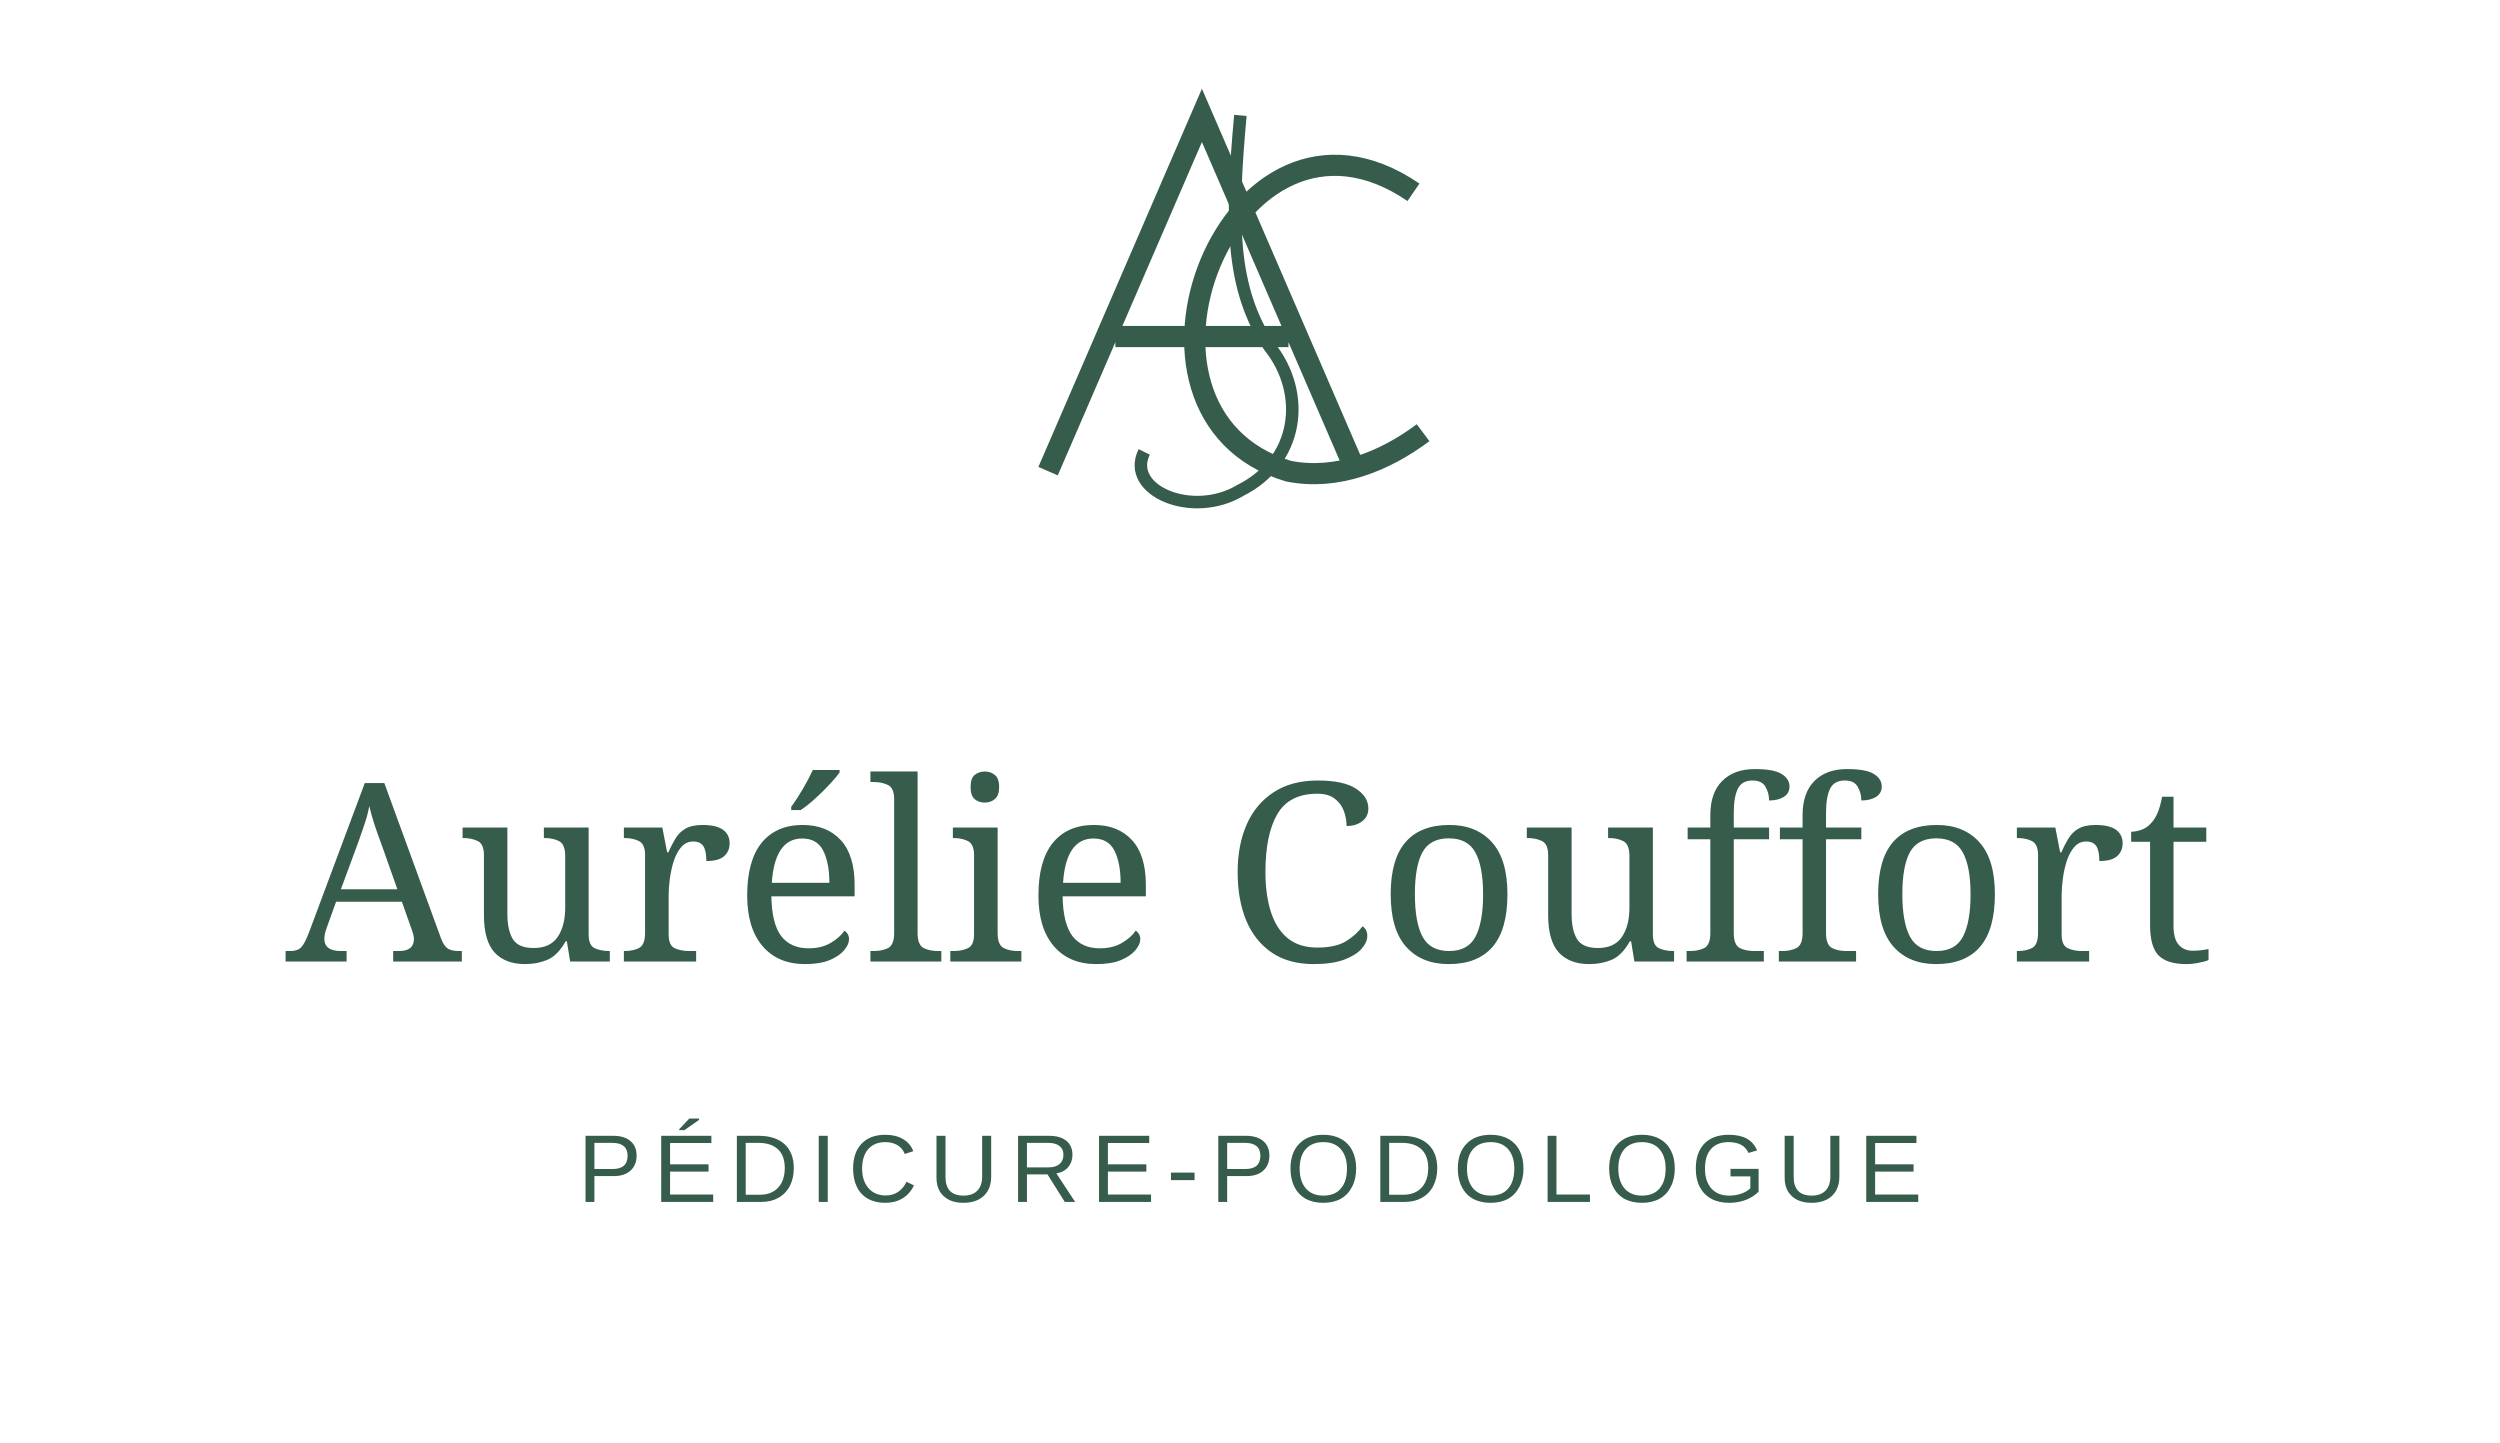
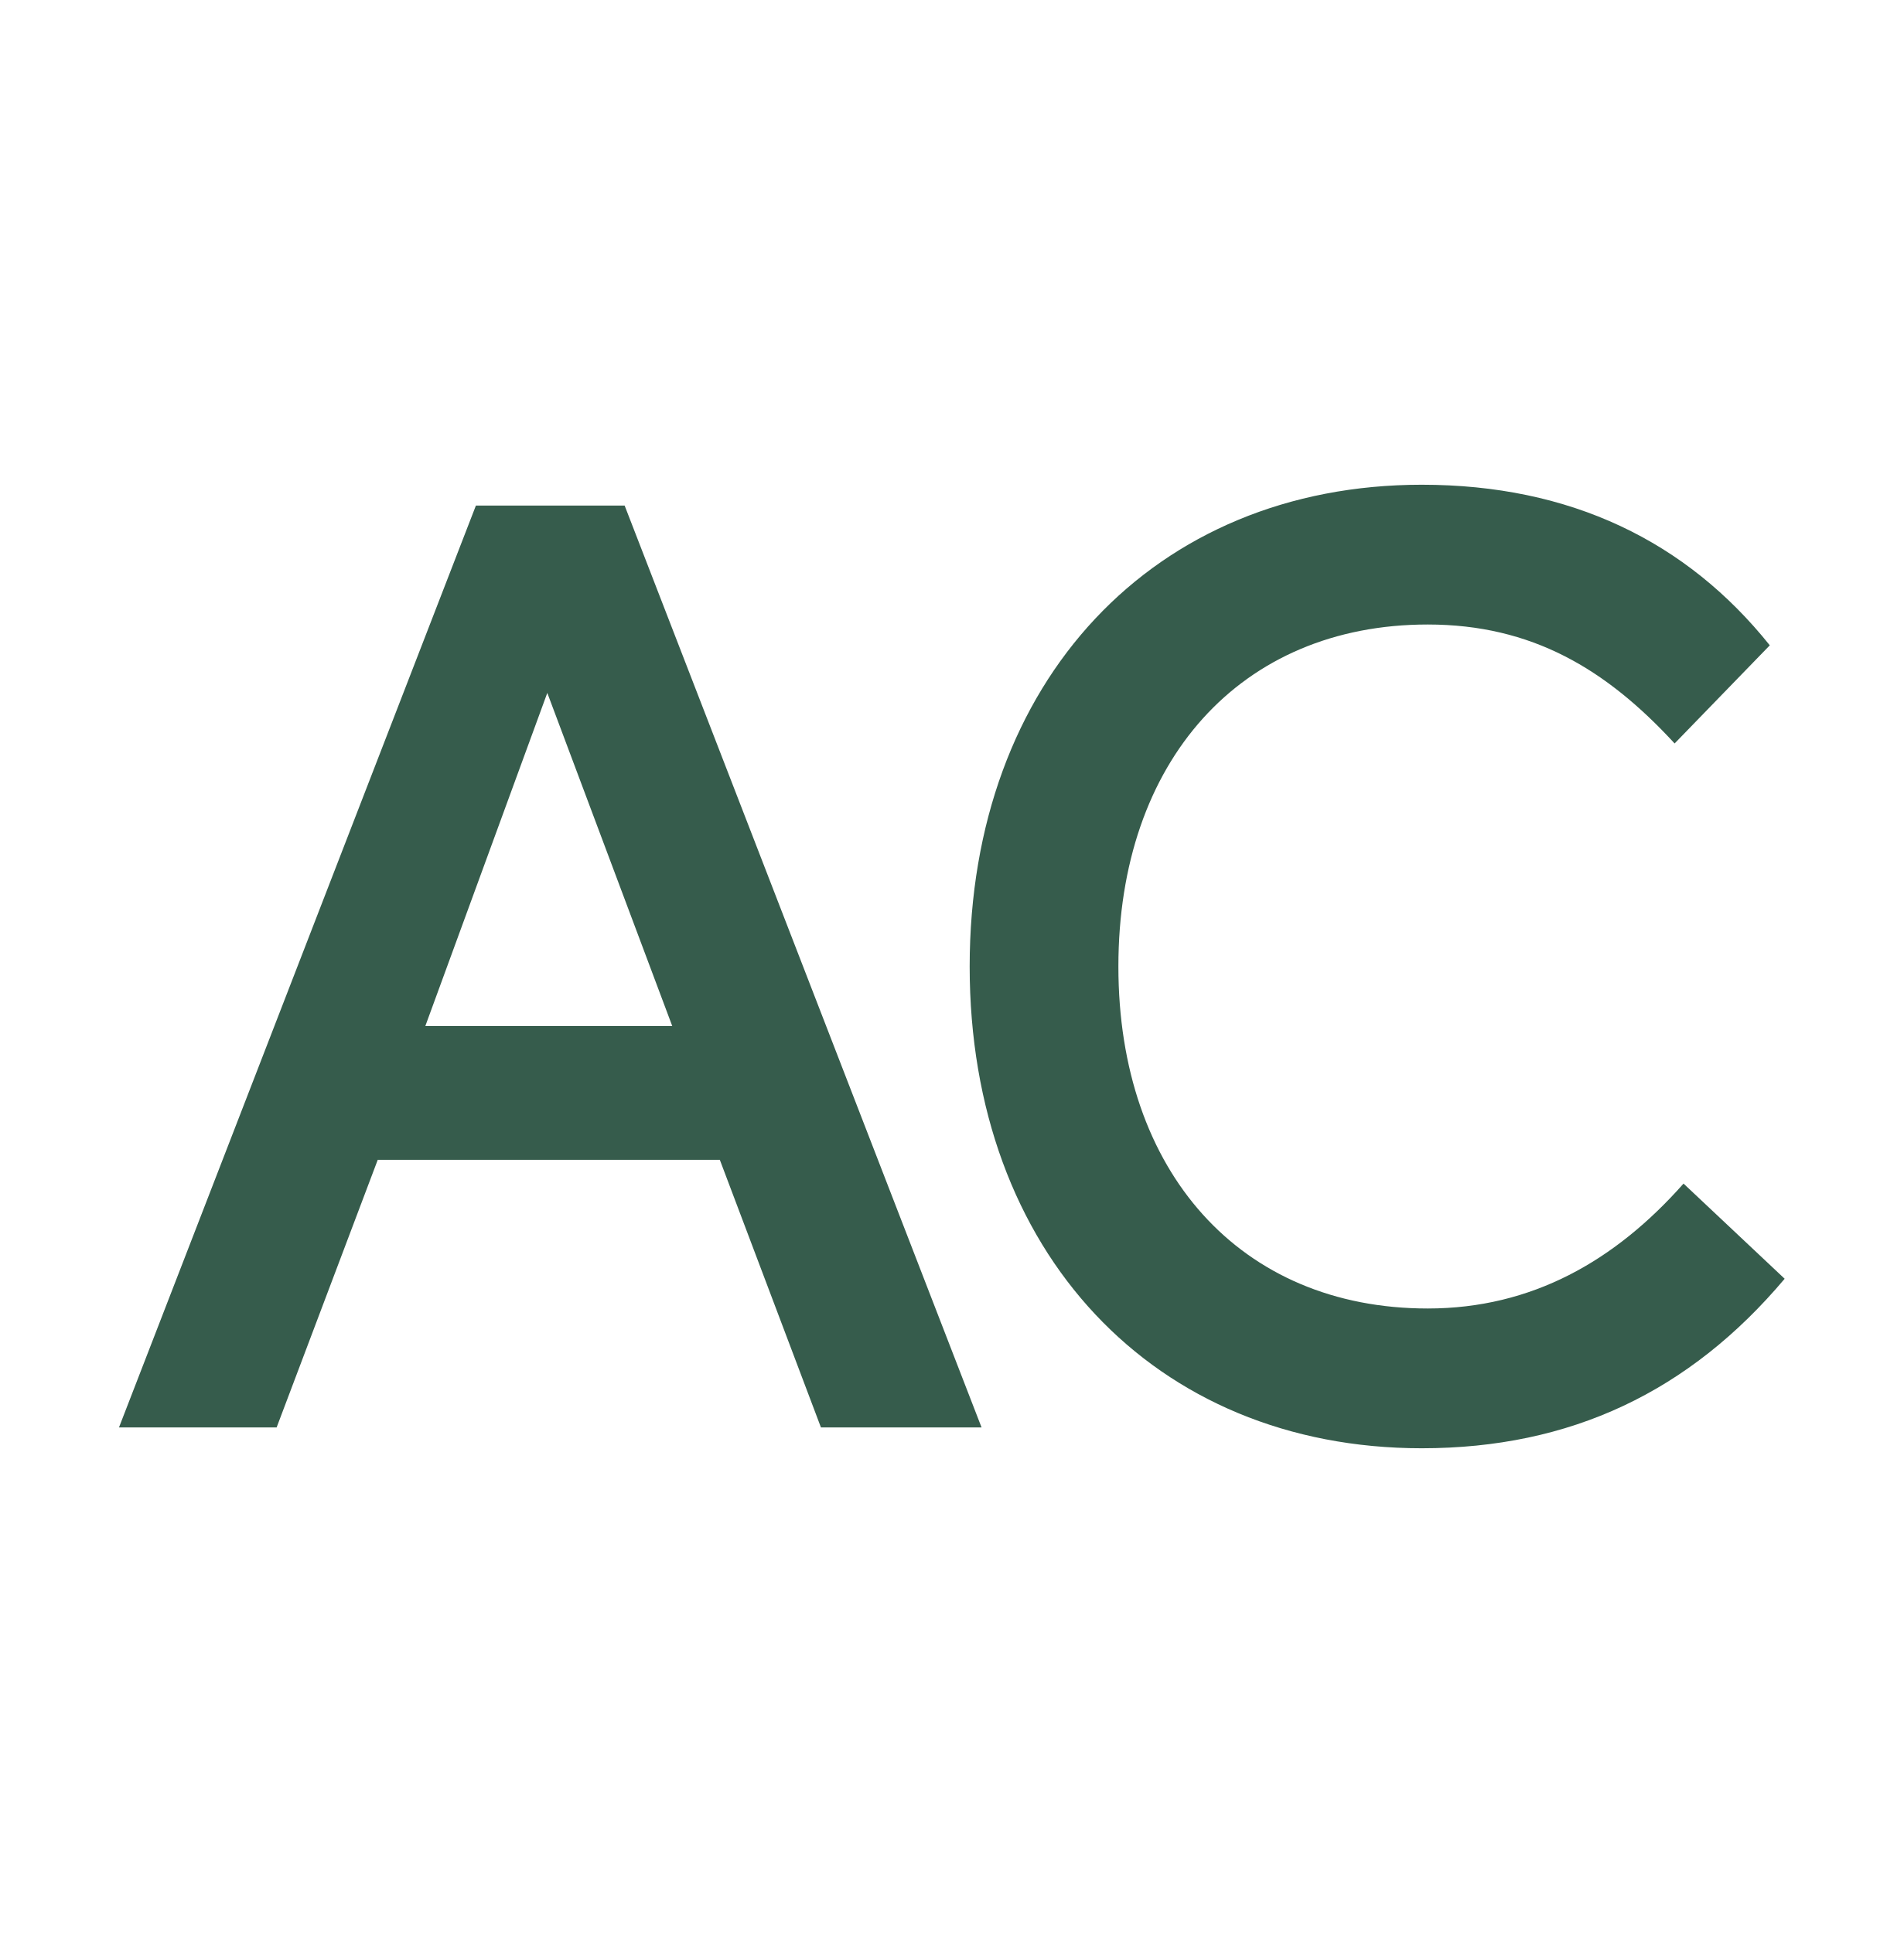
- <svg xmlns="http://www.w3.org/2000/svg" viewBox="0 0 260 150" style="color:#365c4c">
-   <g transform="translate(101,0)">
-     <path d="M8 49 24 12l16 37M15 35h18M46 20c-19-13-33 23-13 29 5 1 10-1 14-4" fill="none" stroke="currentColor" stroke-width="2.2" />
-     <path d="M28 12c-1 11-1 18 3 24 4 5 3 12-3 15-5 3-12 0-10-4" fill="none" stroke="currentColor" stroke-width="1.3" />
-   </g>
-   <text x="130" y="100" text-anchor="middle" font-family="Georgia,serif" font-size="26" fill="currentColor">Aurélie Couffort</text>
-   <text x="130" y="125" text-anchor="middle" font-family="Arial,sans-serif" font-size="10" letter-spacing="1.2" fill="currentColor">PÉDICURE-PODOLOGUE</text>
+ <svg xmlns="http://www.w3.org/2000/svg" viewBox="-4 -16 64 65" fill="#365c4c">
+   <path d="M0 32 12 1H17L29 32H23.6L20.2 23H8.7L5.3 32ZM10.3 18.5H18.6L14.4 7.3ZM55.5 5.7 52.3 9C50 6.5 47.5 5 44 5 37.7 5 33.6 9.6 33.6 16.5S37.7 28 44 28C47.5 28 50.3 26.4 52.6 23.8L56 27C52.8 30.8 48.8 32.7 43.8 32.7 34.8 32.7 28.6 26.1 28.6 16.5S34.8.3 43.8.3C48.8.3 52.7 2.2 55.5 5.7Z" />
</svg>
